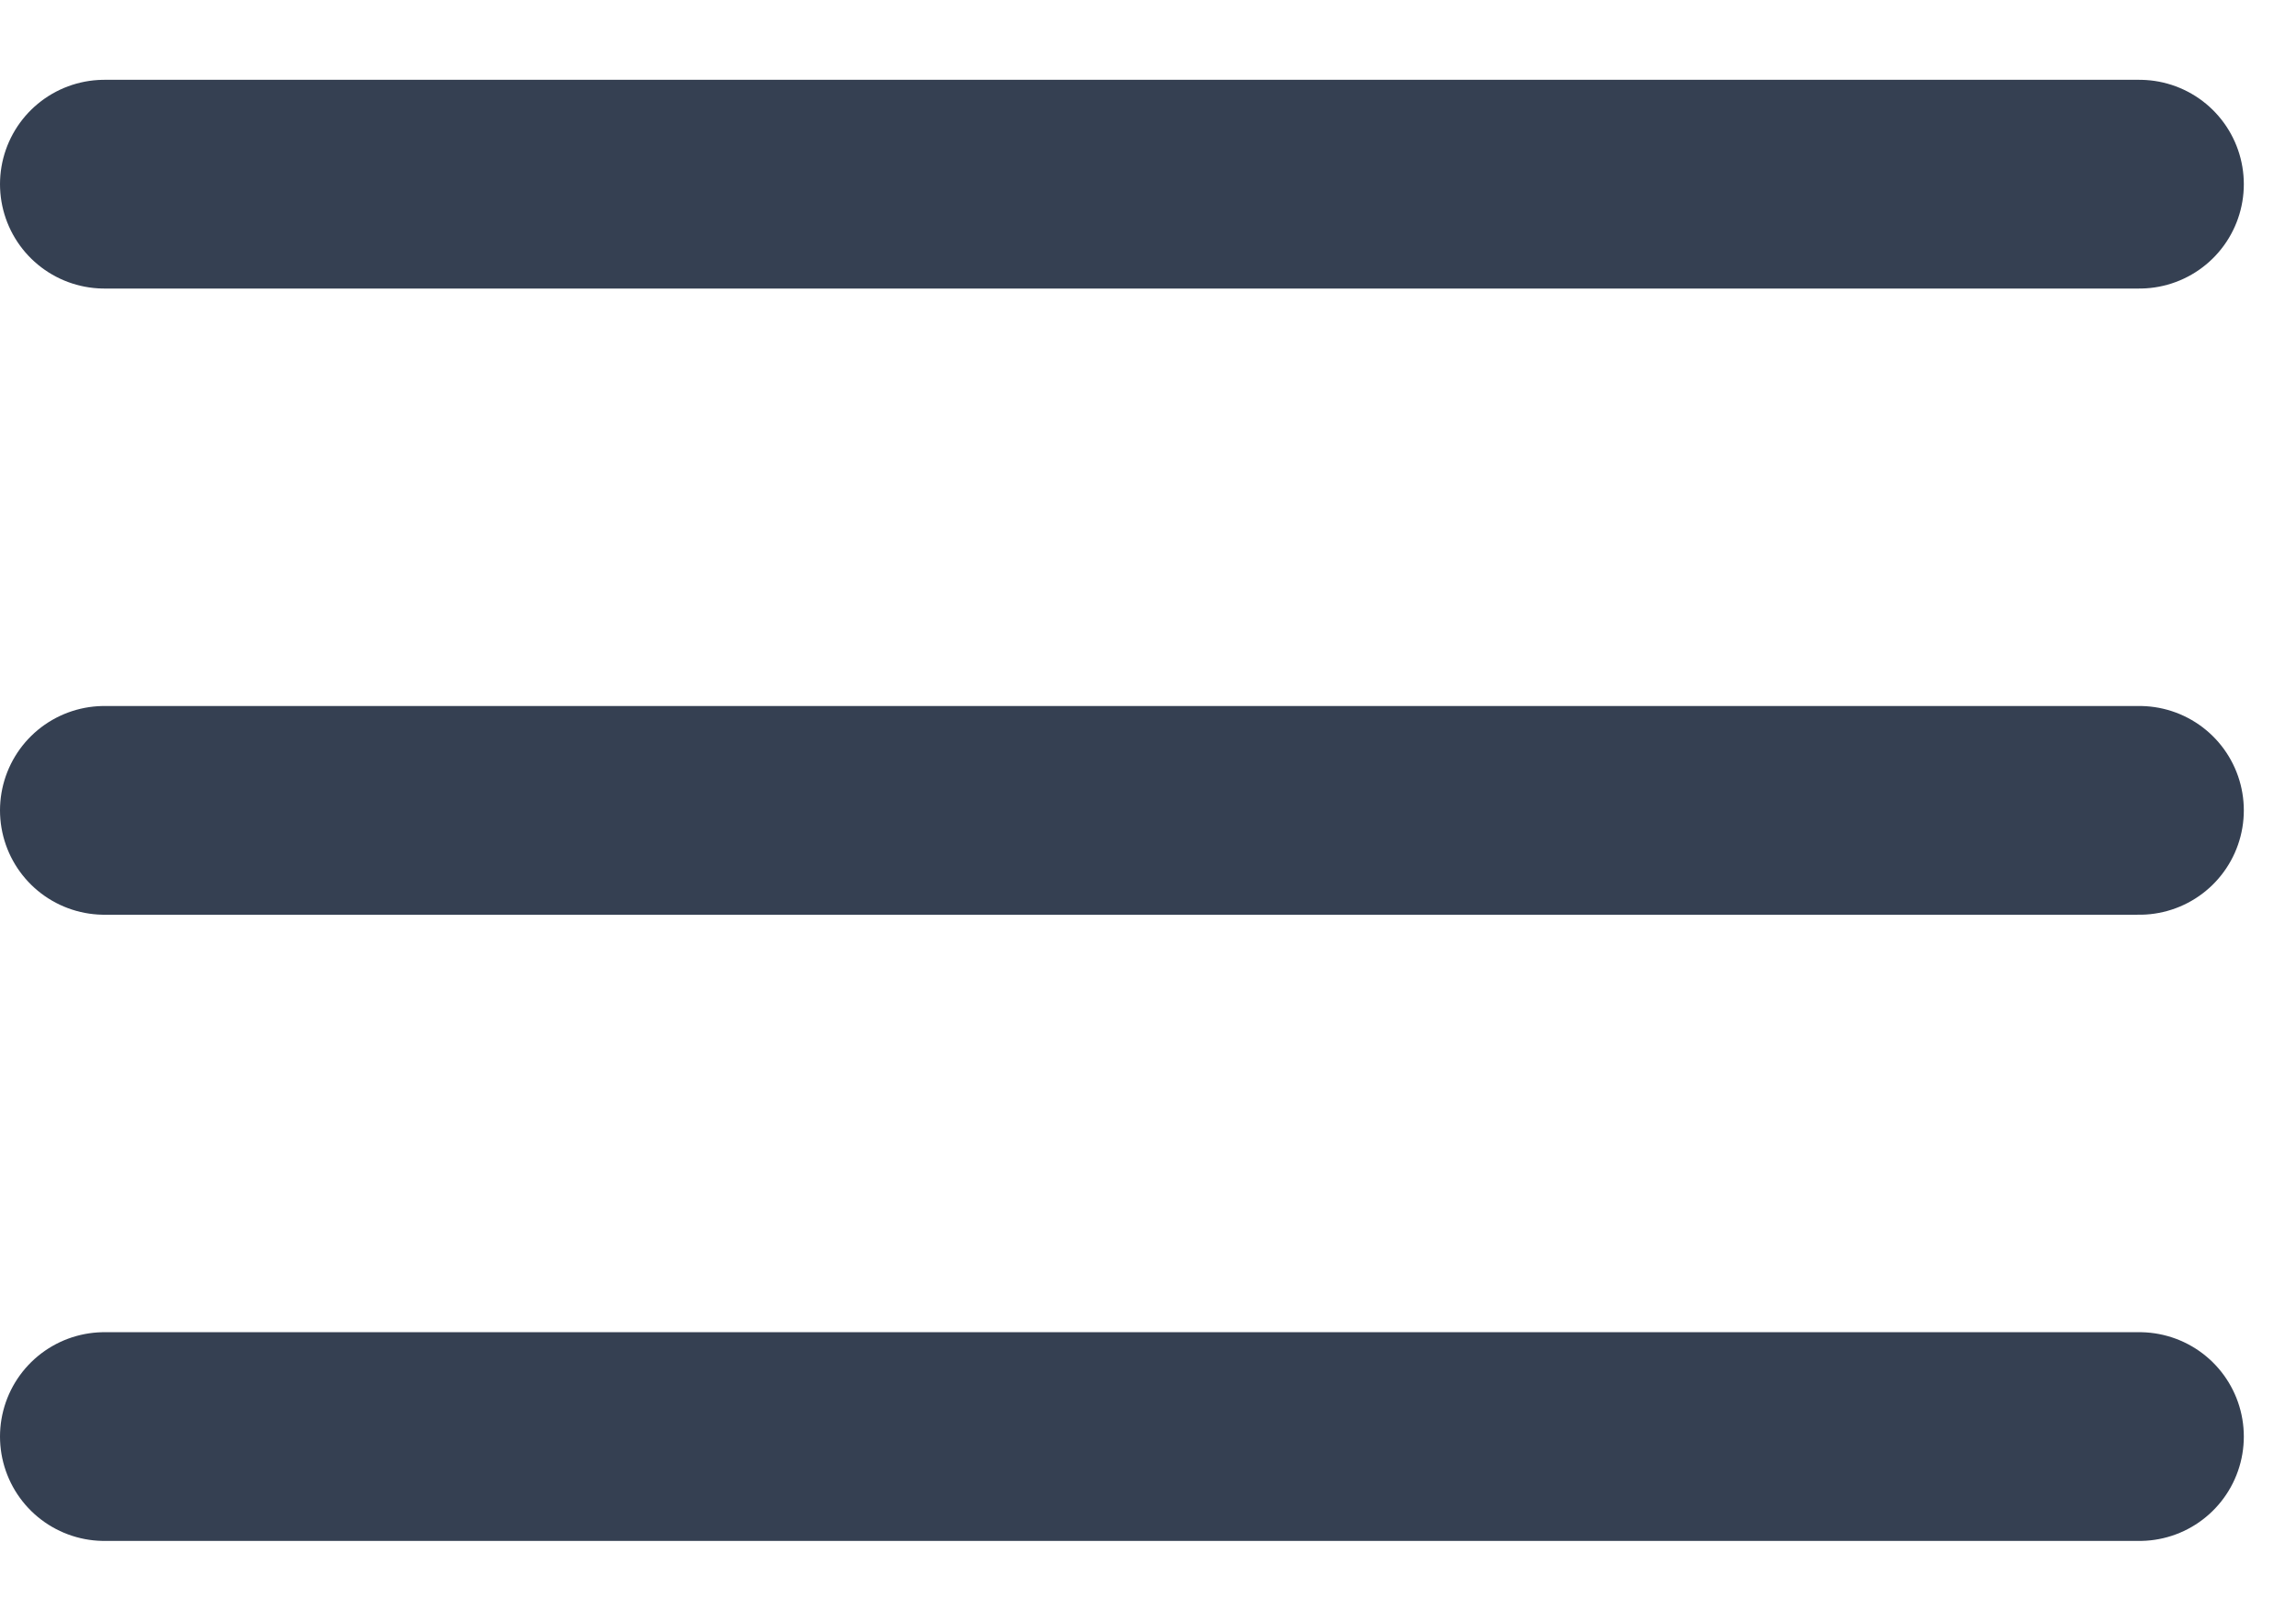
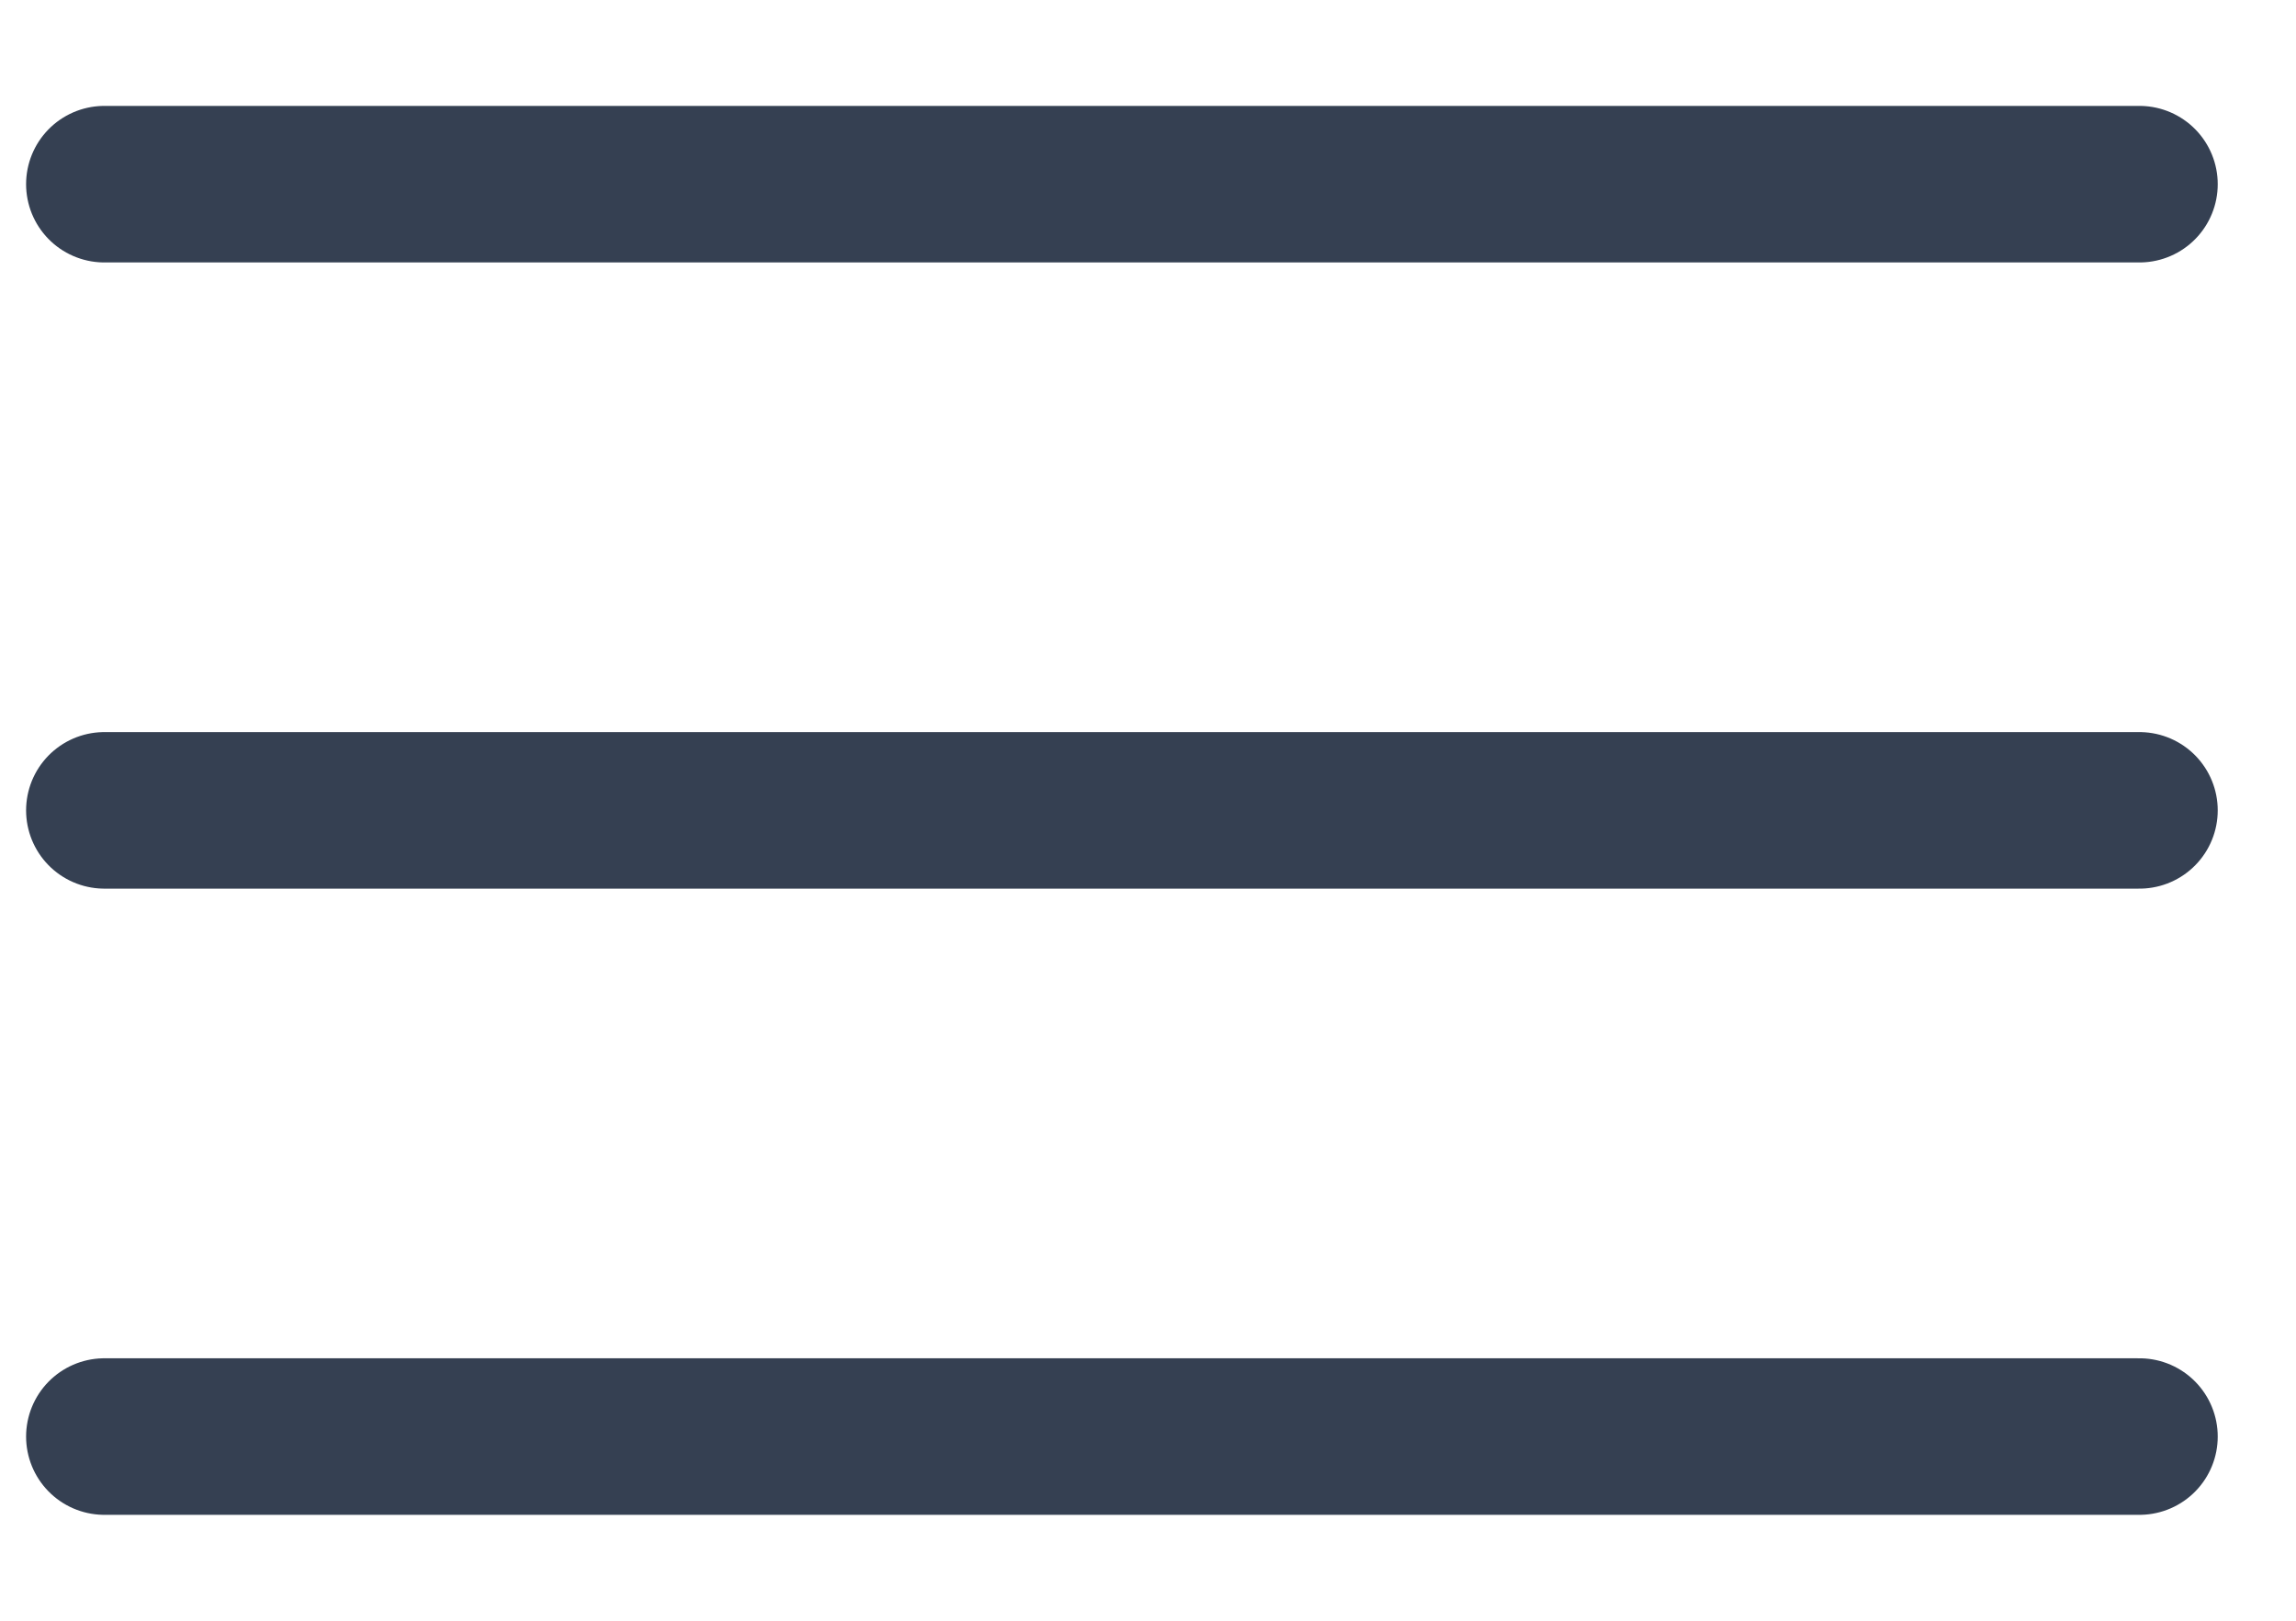
<svg xmlns="http://www.w3.org/2000/svg" width="34" height="24" viewBox="0 0 22 14" fill="none">
-   <path d="M1 13H20.5M1 7H20.5M1 1H20.5" stroke="#354052" stroke-width="2" stroke-linecap="round" stroke-linejoin="round" />
+   <path d="M1 13H20.5M1 7H20.5M1 1H20.5" stroke="#354052" stroke-width="1.5" stroke-linecap="round" stroke-linejoin="round" />
</svg>
